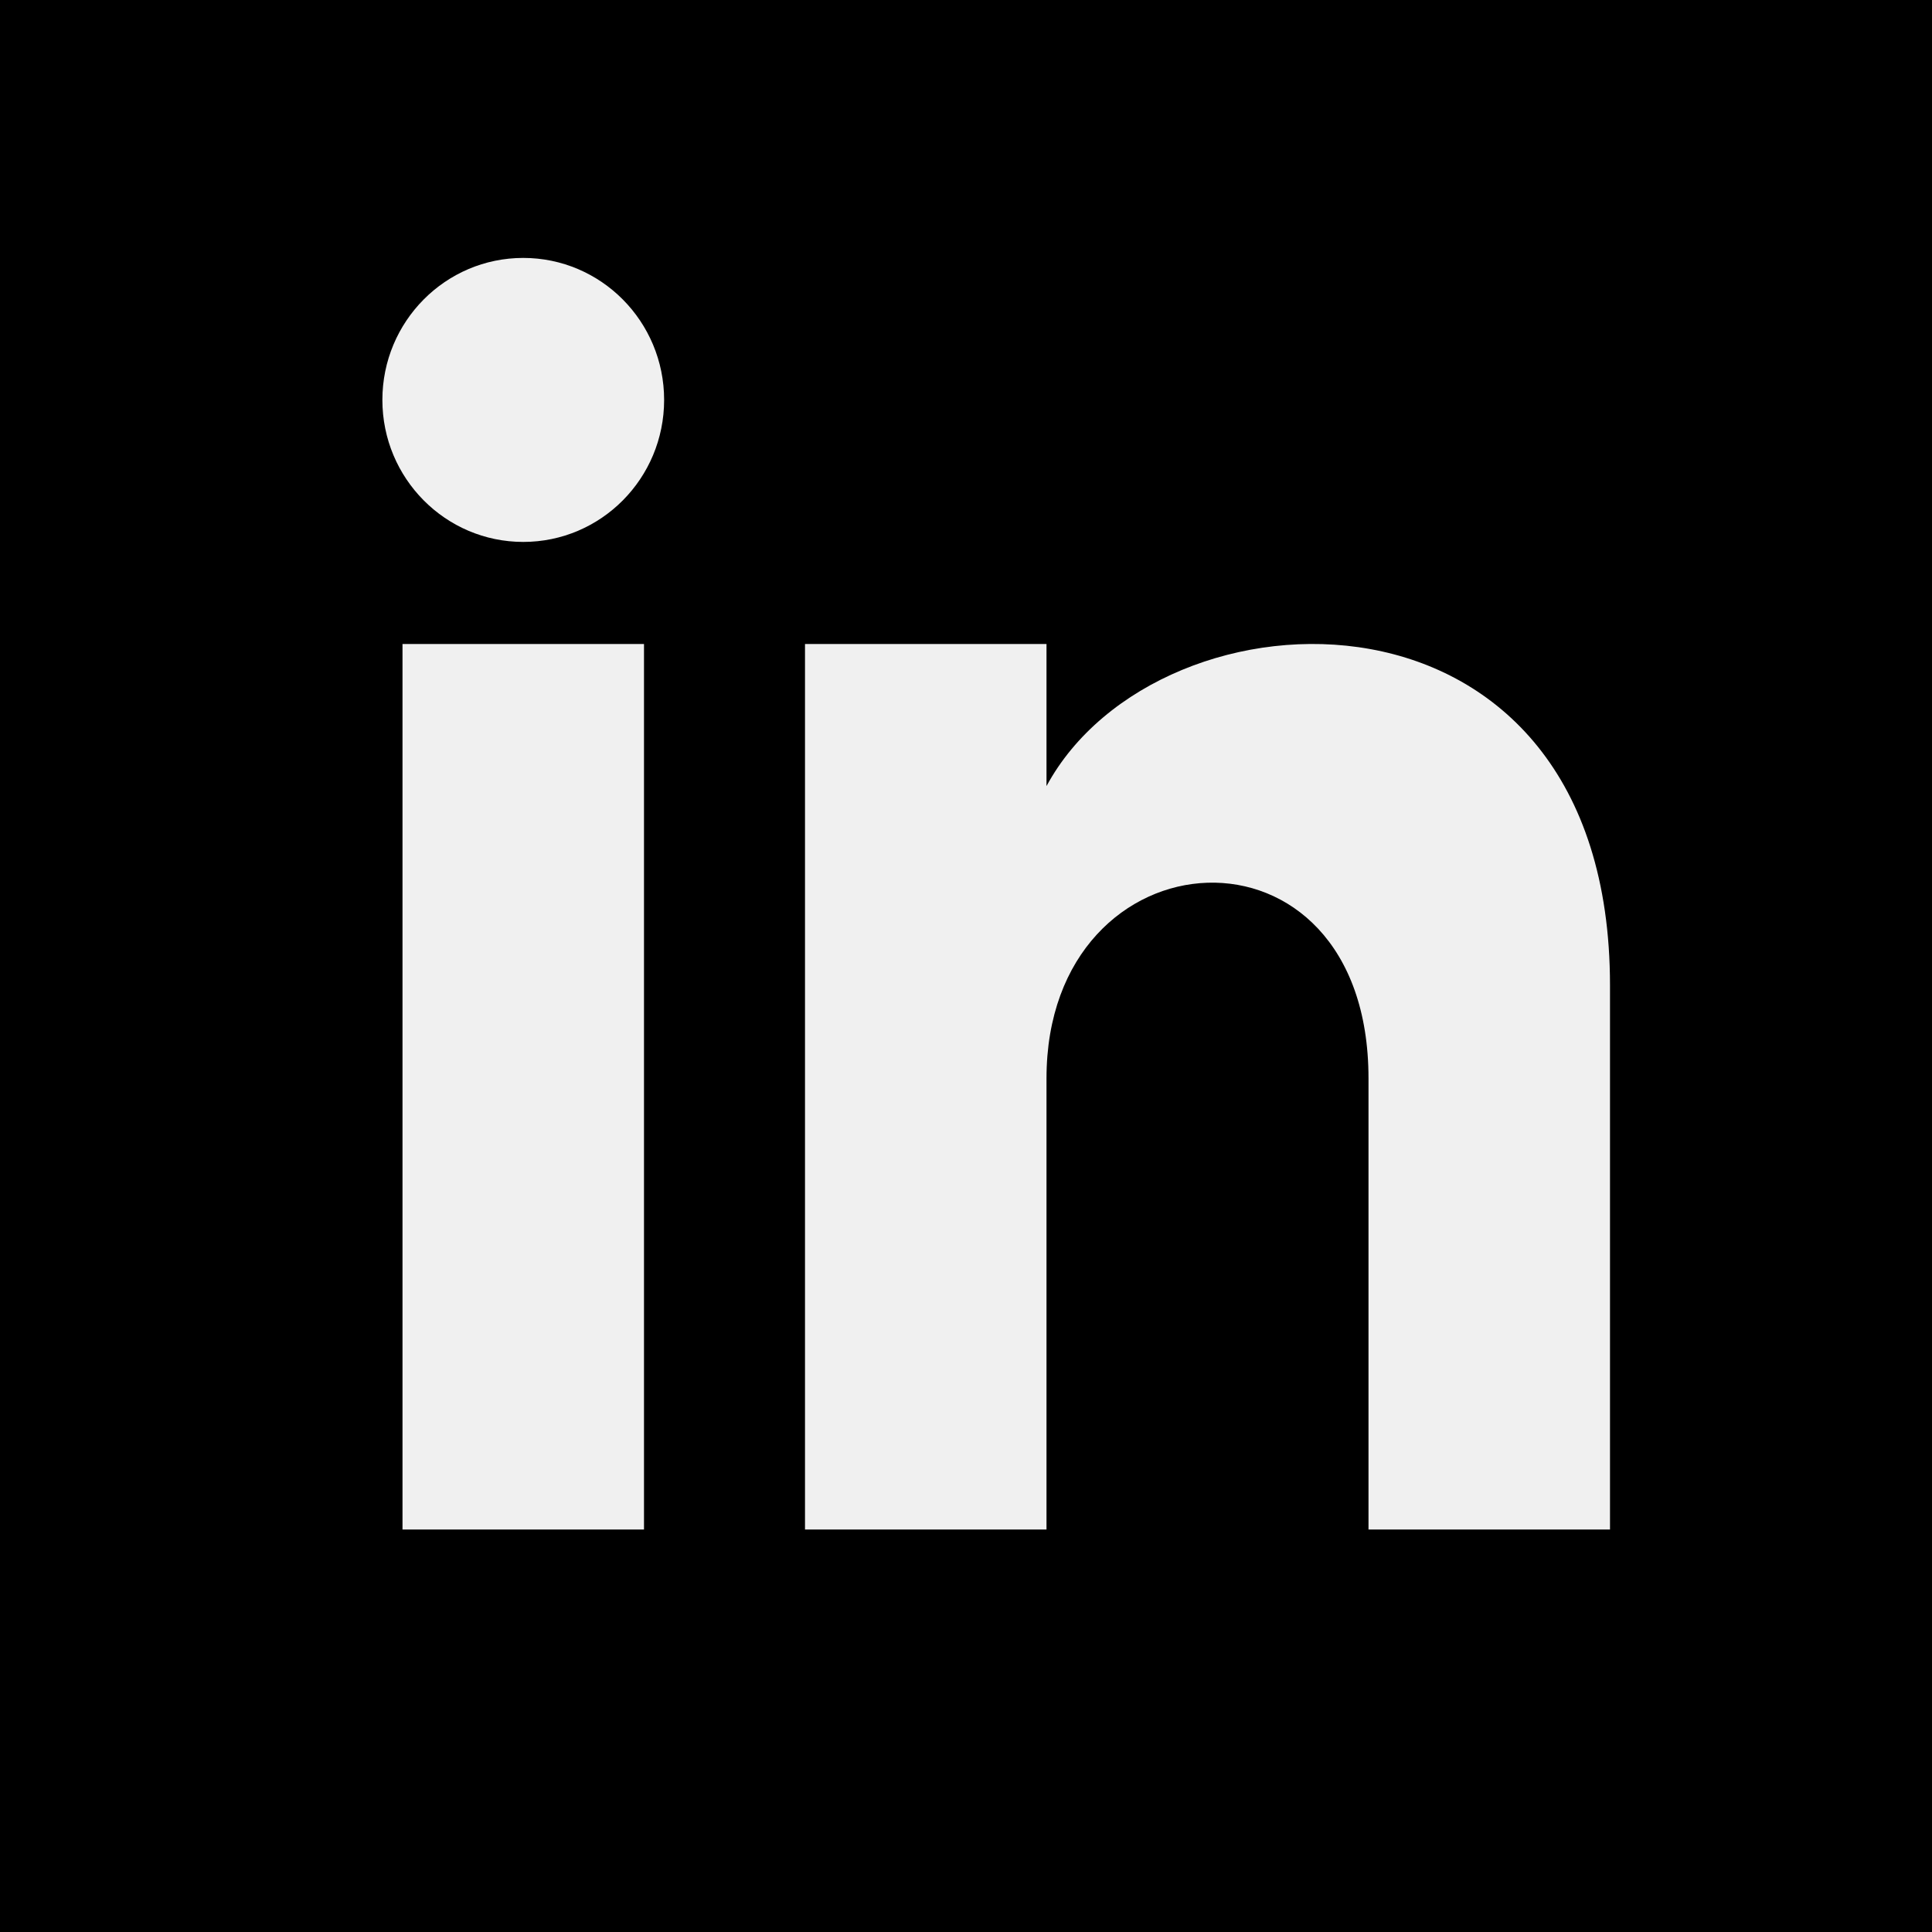
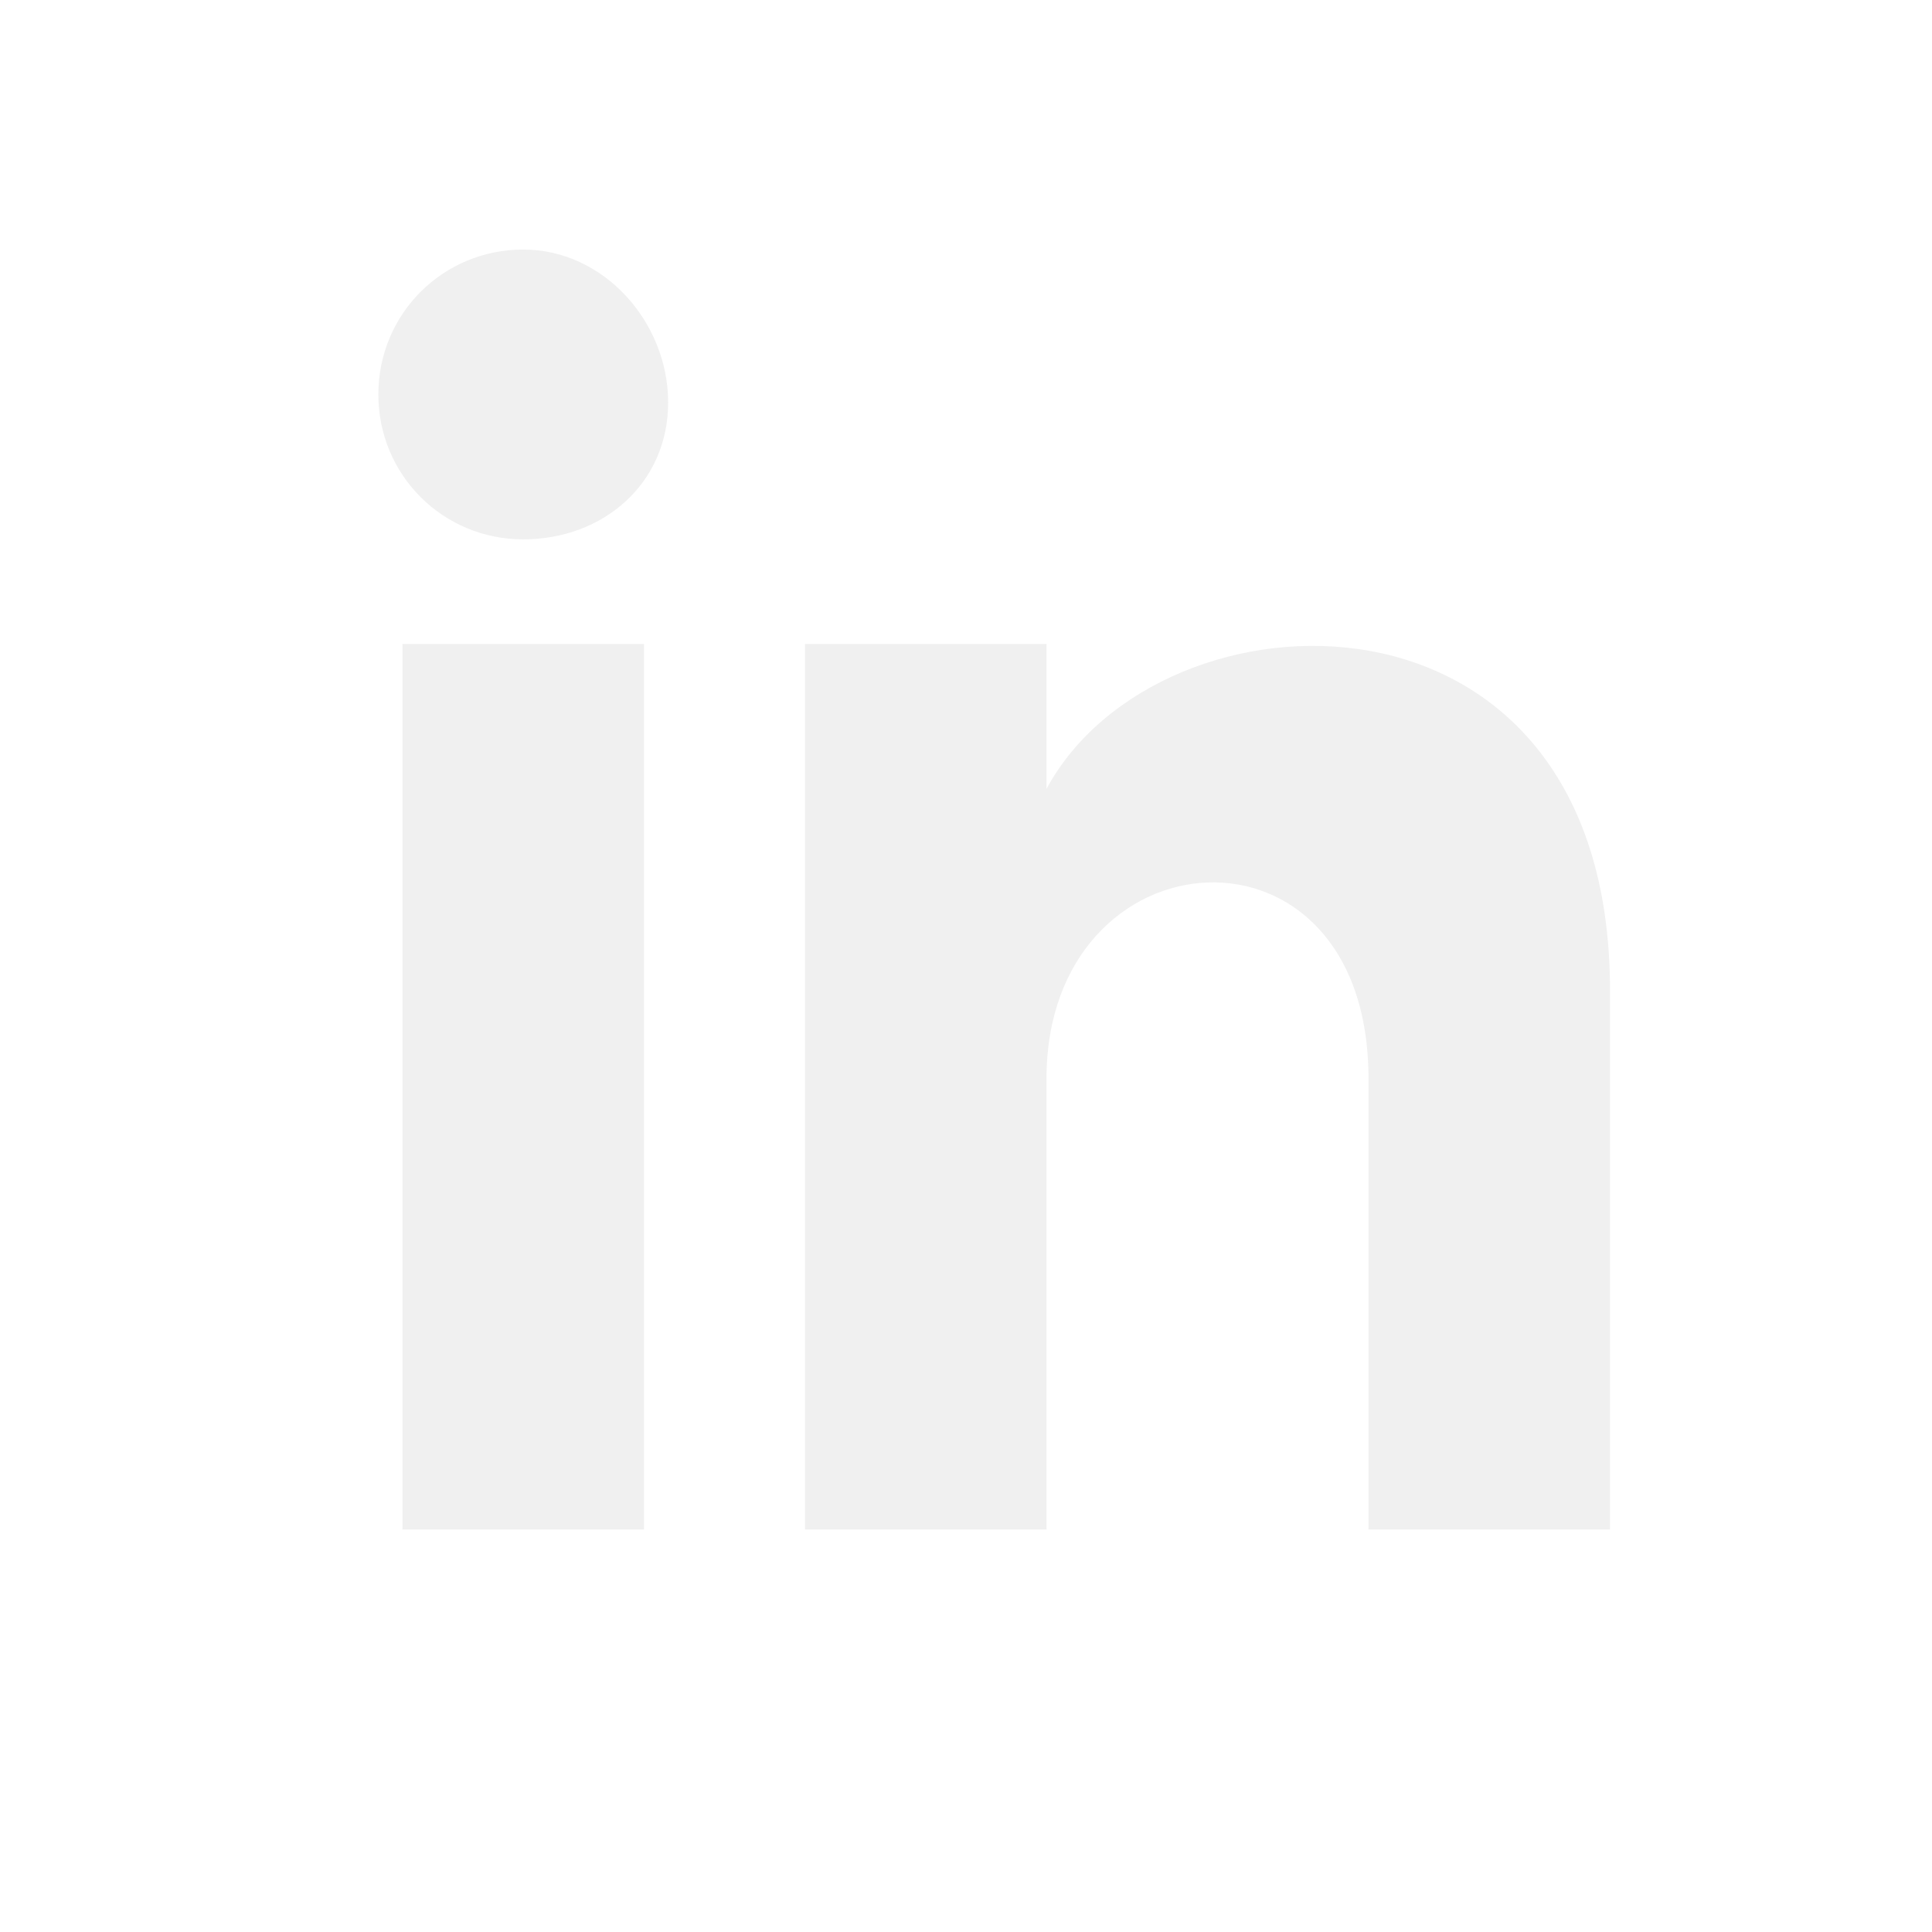
- <svg xmlns="http://www.w3.org/2000/svg" width="24" height="24" viewBox="0 0 24 24">
-   <path d="M0 0v24h24v-24h-24zm8 19h-3v-11h3v11zm-1.5-12.268c-.966 0-1.75-.79-1.75-1.764s.784-1.764 1.75-1.764 1.75.79 1.75 1.764-.783 1.764-1.75 1.764zm13.5 12.268h-3v-5.604c0-3.368-4-3.113-4 0v5.604h-3v-11h3v1.765c1.397-2.586 7-2.777 7 2.476v6.759z" />
+ <svg xmlns="http://www.w3.org/2000/svg" version="1.1" id="Layer_1" x="0px" y="0px" viewBox="0 0 24 24" style="enable-background:new 0 0 24 24;" xml:space="preserve">
+   <style type="text/css">
+ 	.st0{fill:#FFFFFF;}
+ </style>
+   <path class="st0" d="M0,0v24h24V0H0z M8,19H5V8h3V19z M6.5,6.7c-1,0-1.8-0.8-1.8-1.8s0.8-1.8,1.8-1.8S8.3,4,8.3,5S7.5,6.7,6.5,6.7z   M20,19h-3v-5.6c0-3.4-4-3.1-4,0V19h-3V8h3v1.8c1.4-2.6,7-2.8,7,2.5V19z" />
</svg>
